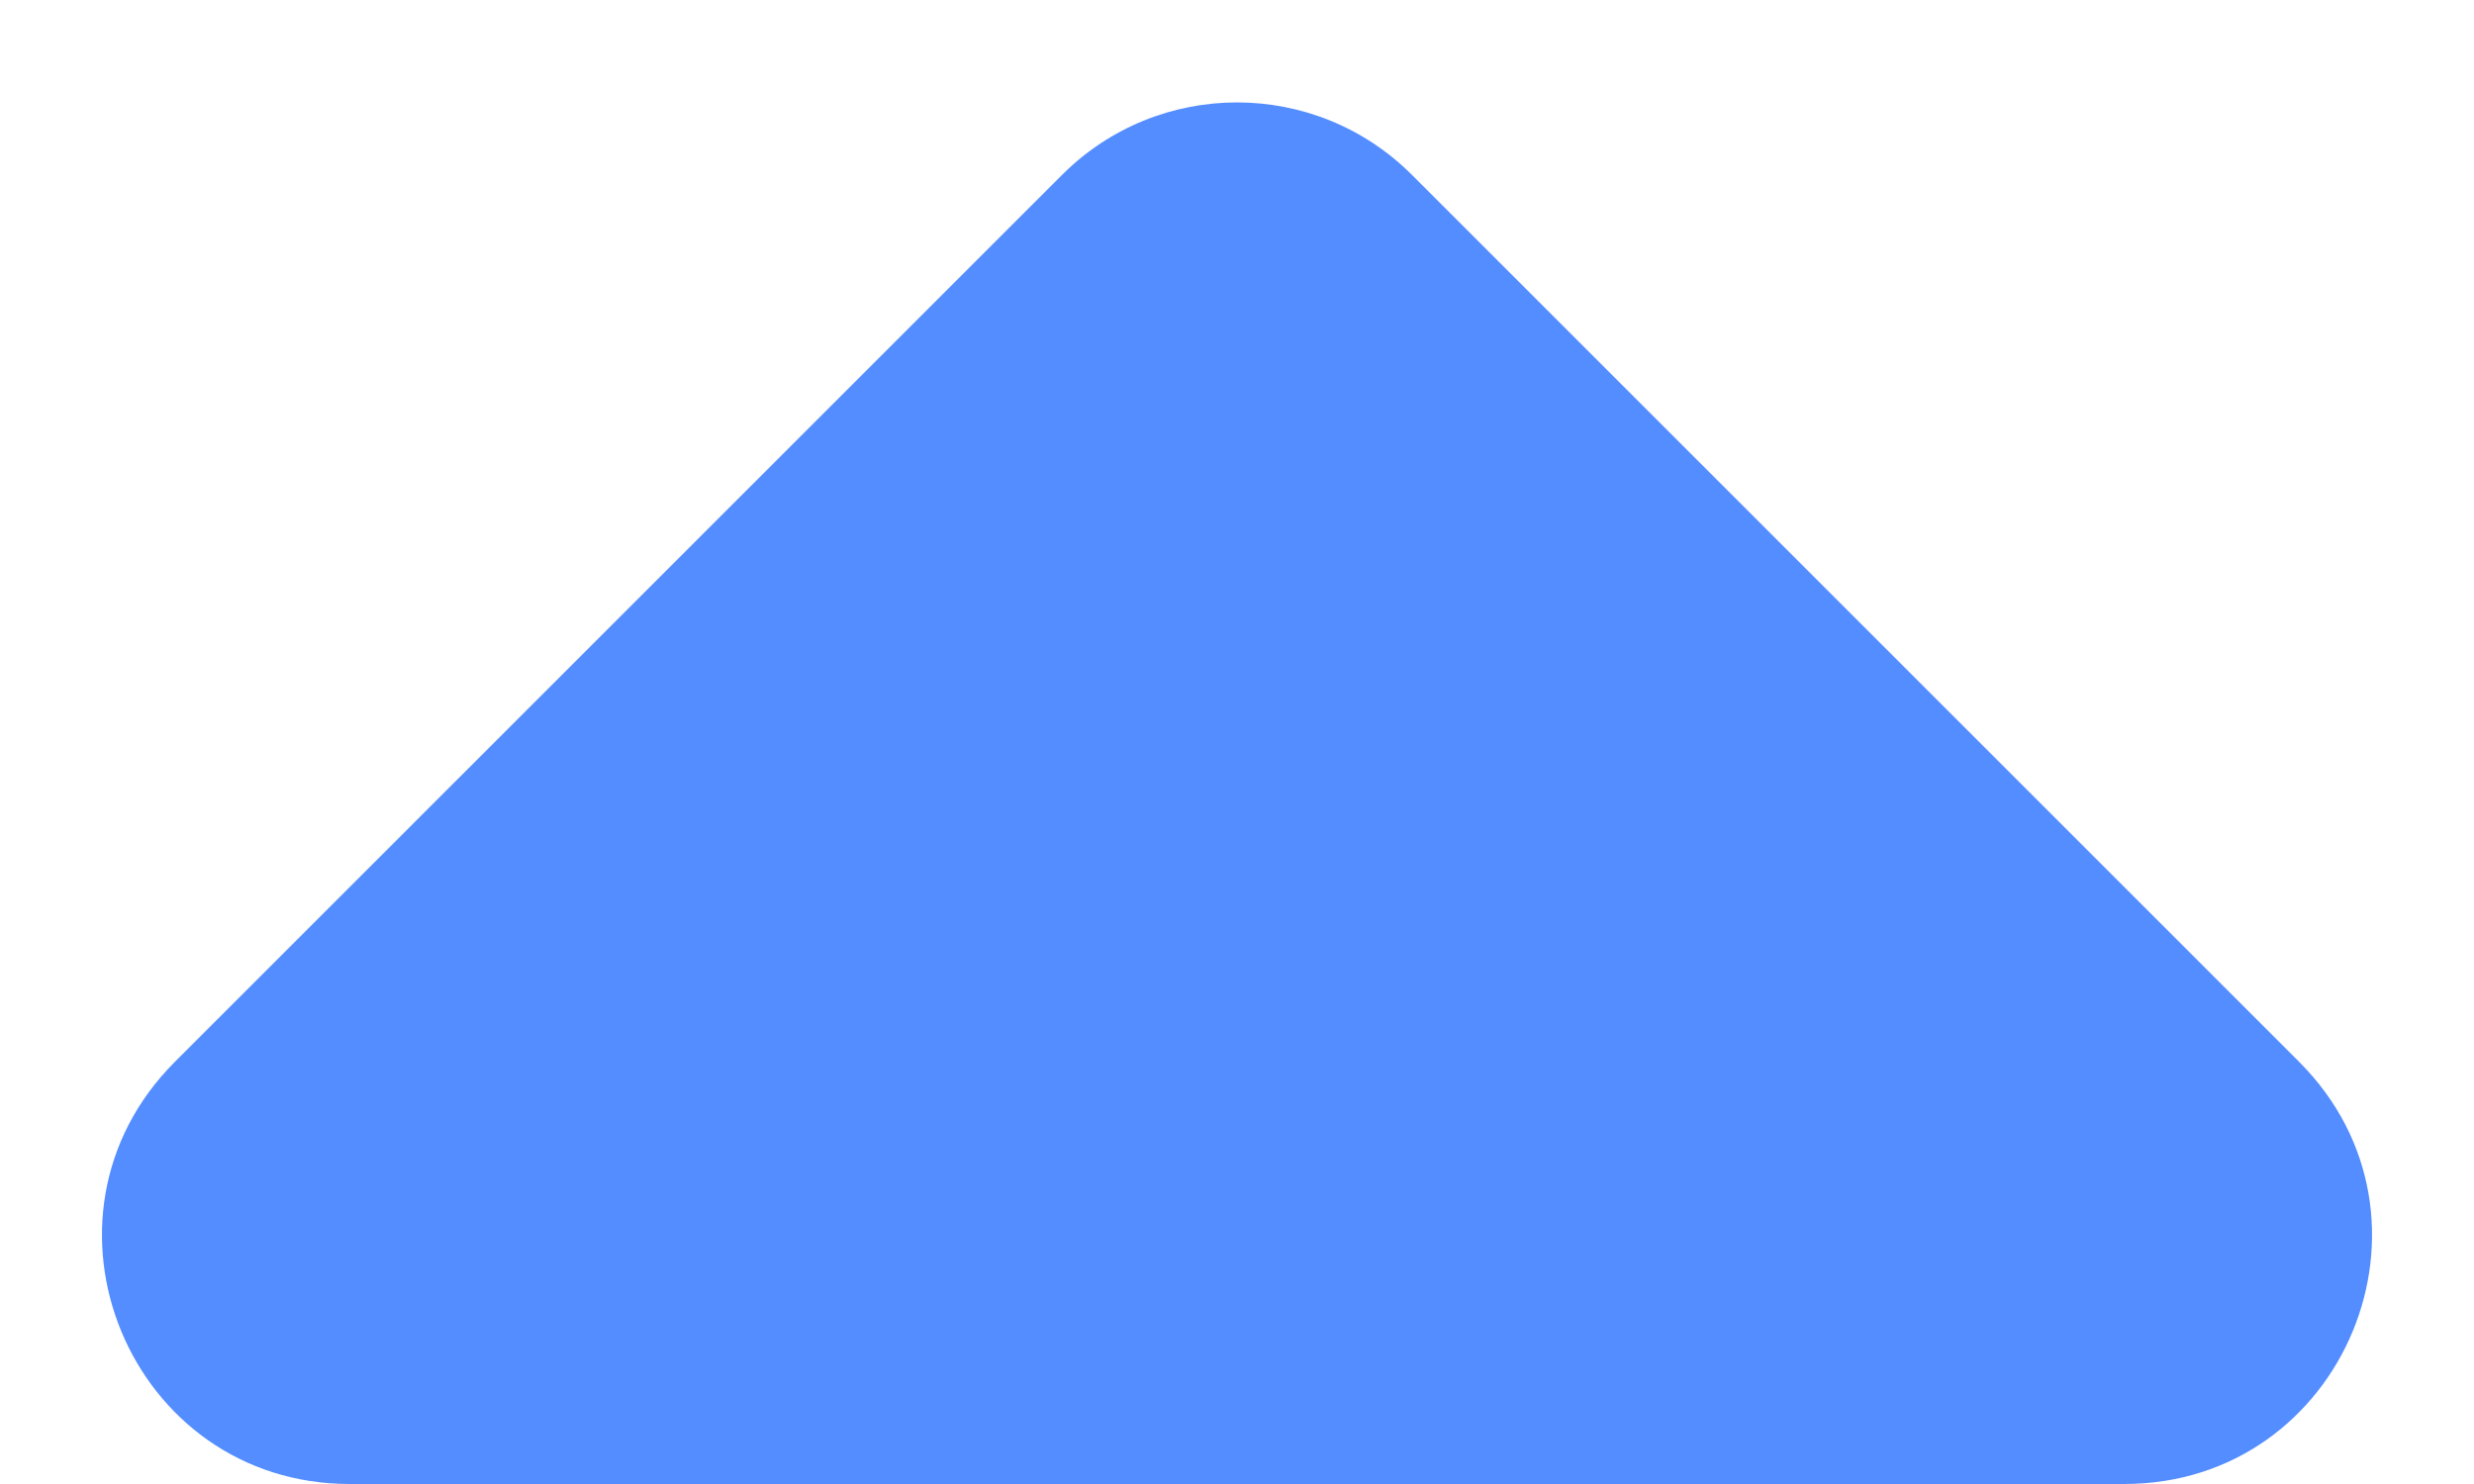
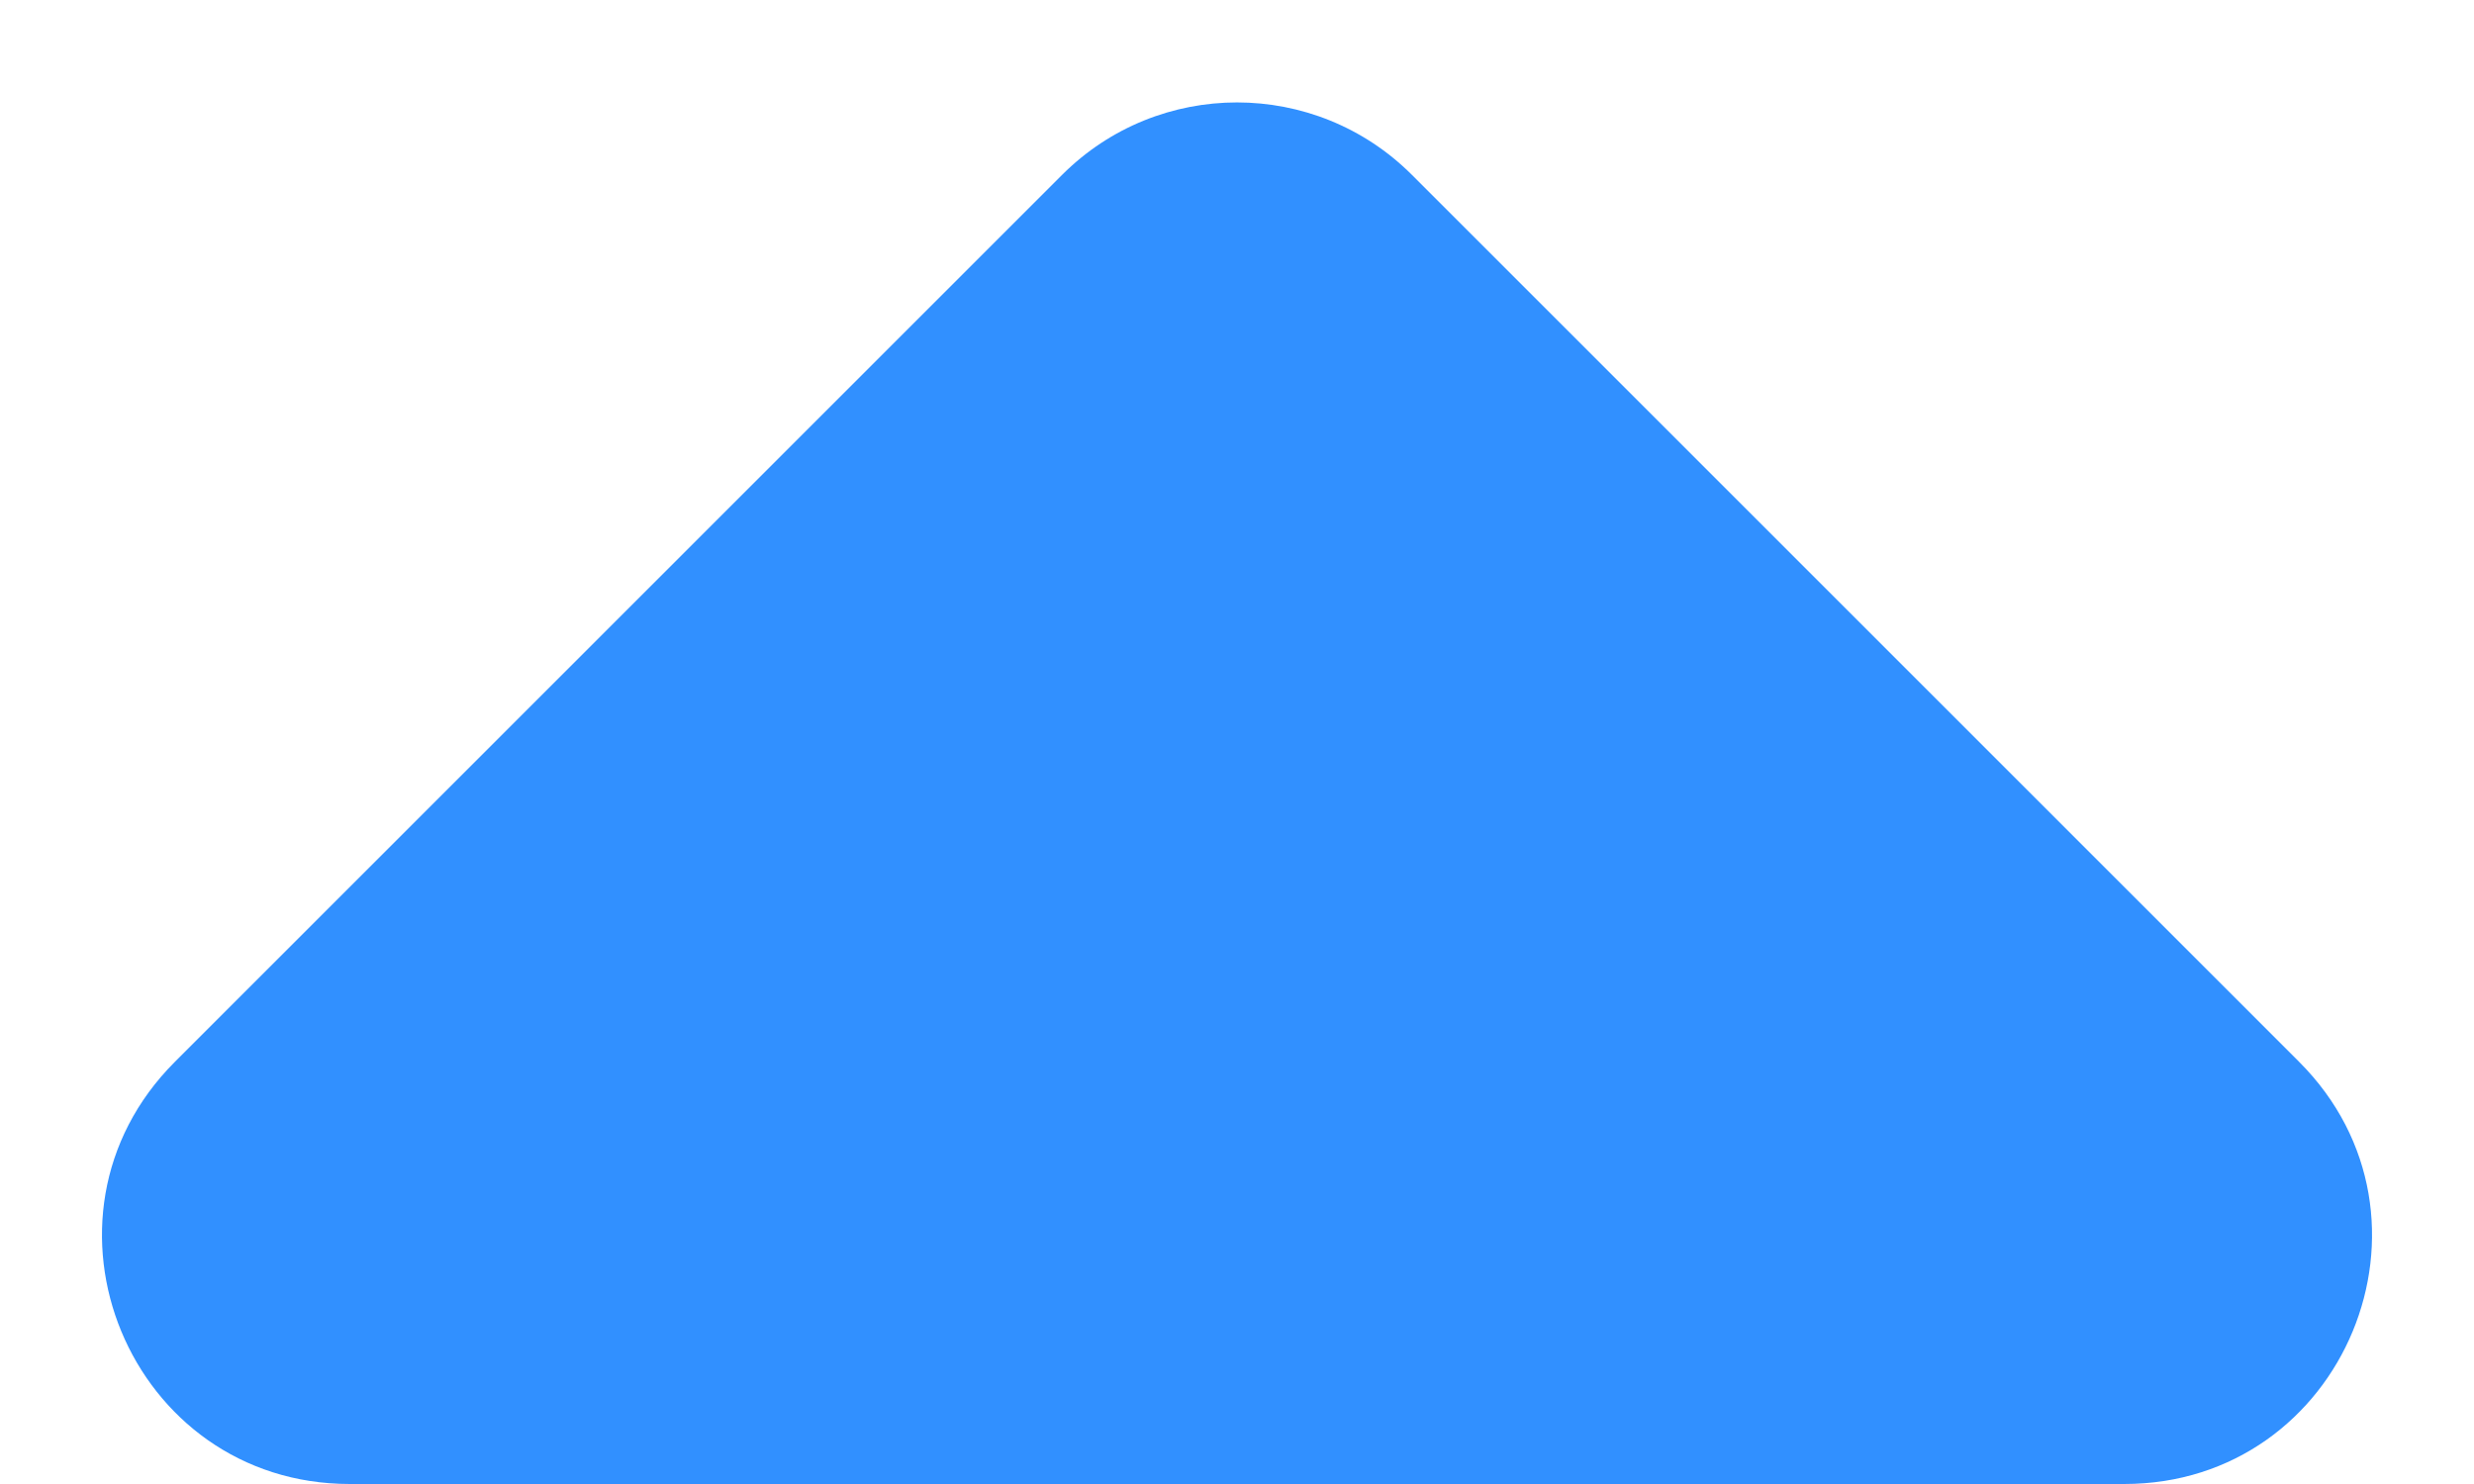
<svg xmlns="http://www.w3.org/2000/svg" width="20" height="12" viewBox="0 0 20 12" fill="none">
-   <path d="M8.586 1.414C9.367 0.633 10.633 0.633 11.414 1.414L18.586 8.586C19.846 9.846 18.953 12 17.172 12L2.828 12C1.047 12 0.154 9.846 1.414 8.586L8.586 1.414Z" fill="#538DFF" />
+   <path d="M8.586 1.414C9.367 0.633 10.633 0.633 11.414 1.414L18.586 8.586C19.846 9.846 18.953 12 17.172 12L2.828 12C1.047 12 0.154 9.846 1.414 8.586L8.586 1.414Z" fill="#3190FF" />
</svg>
